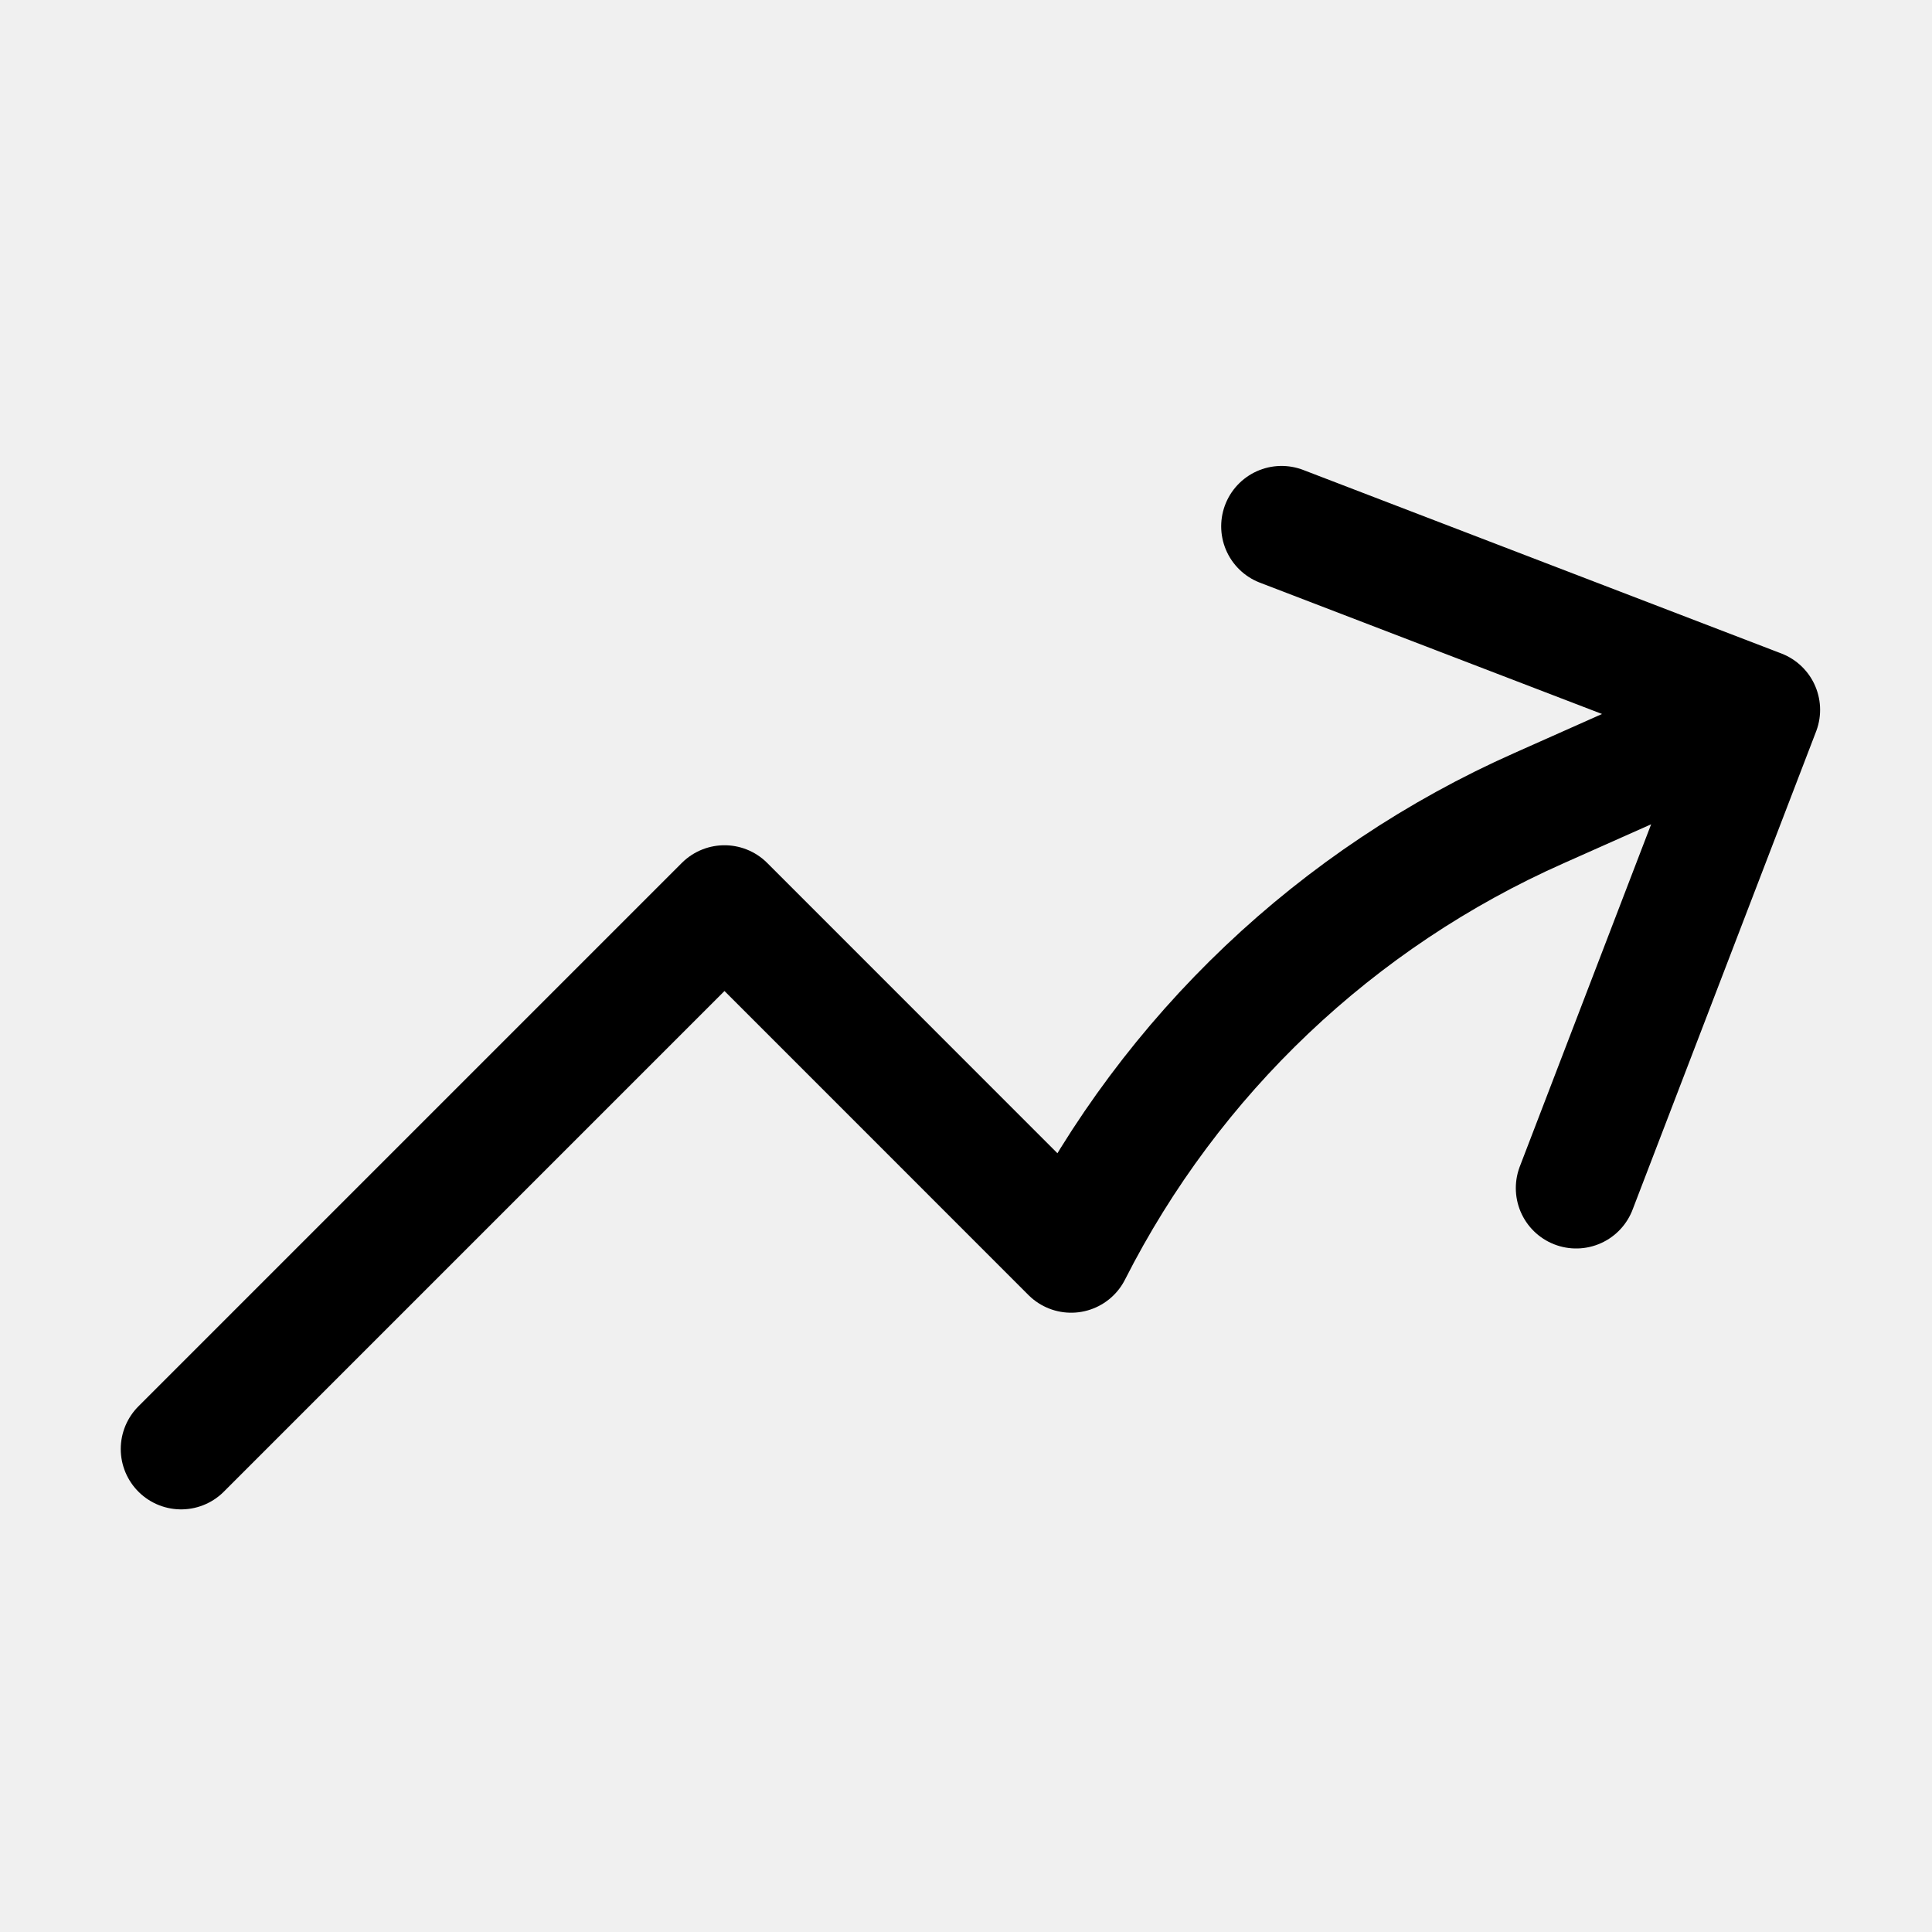
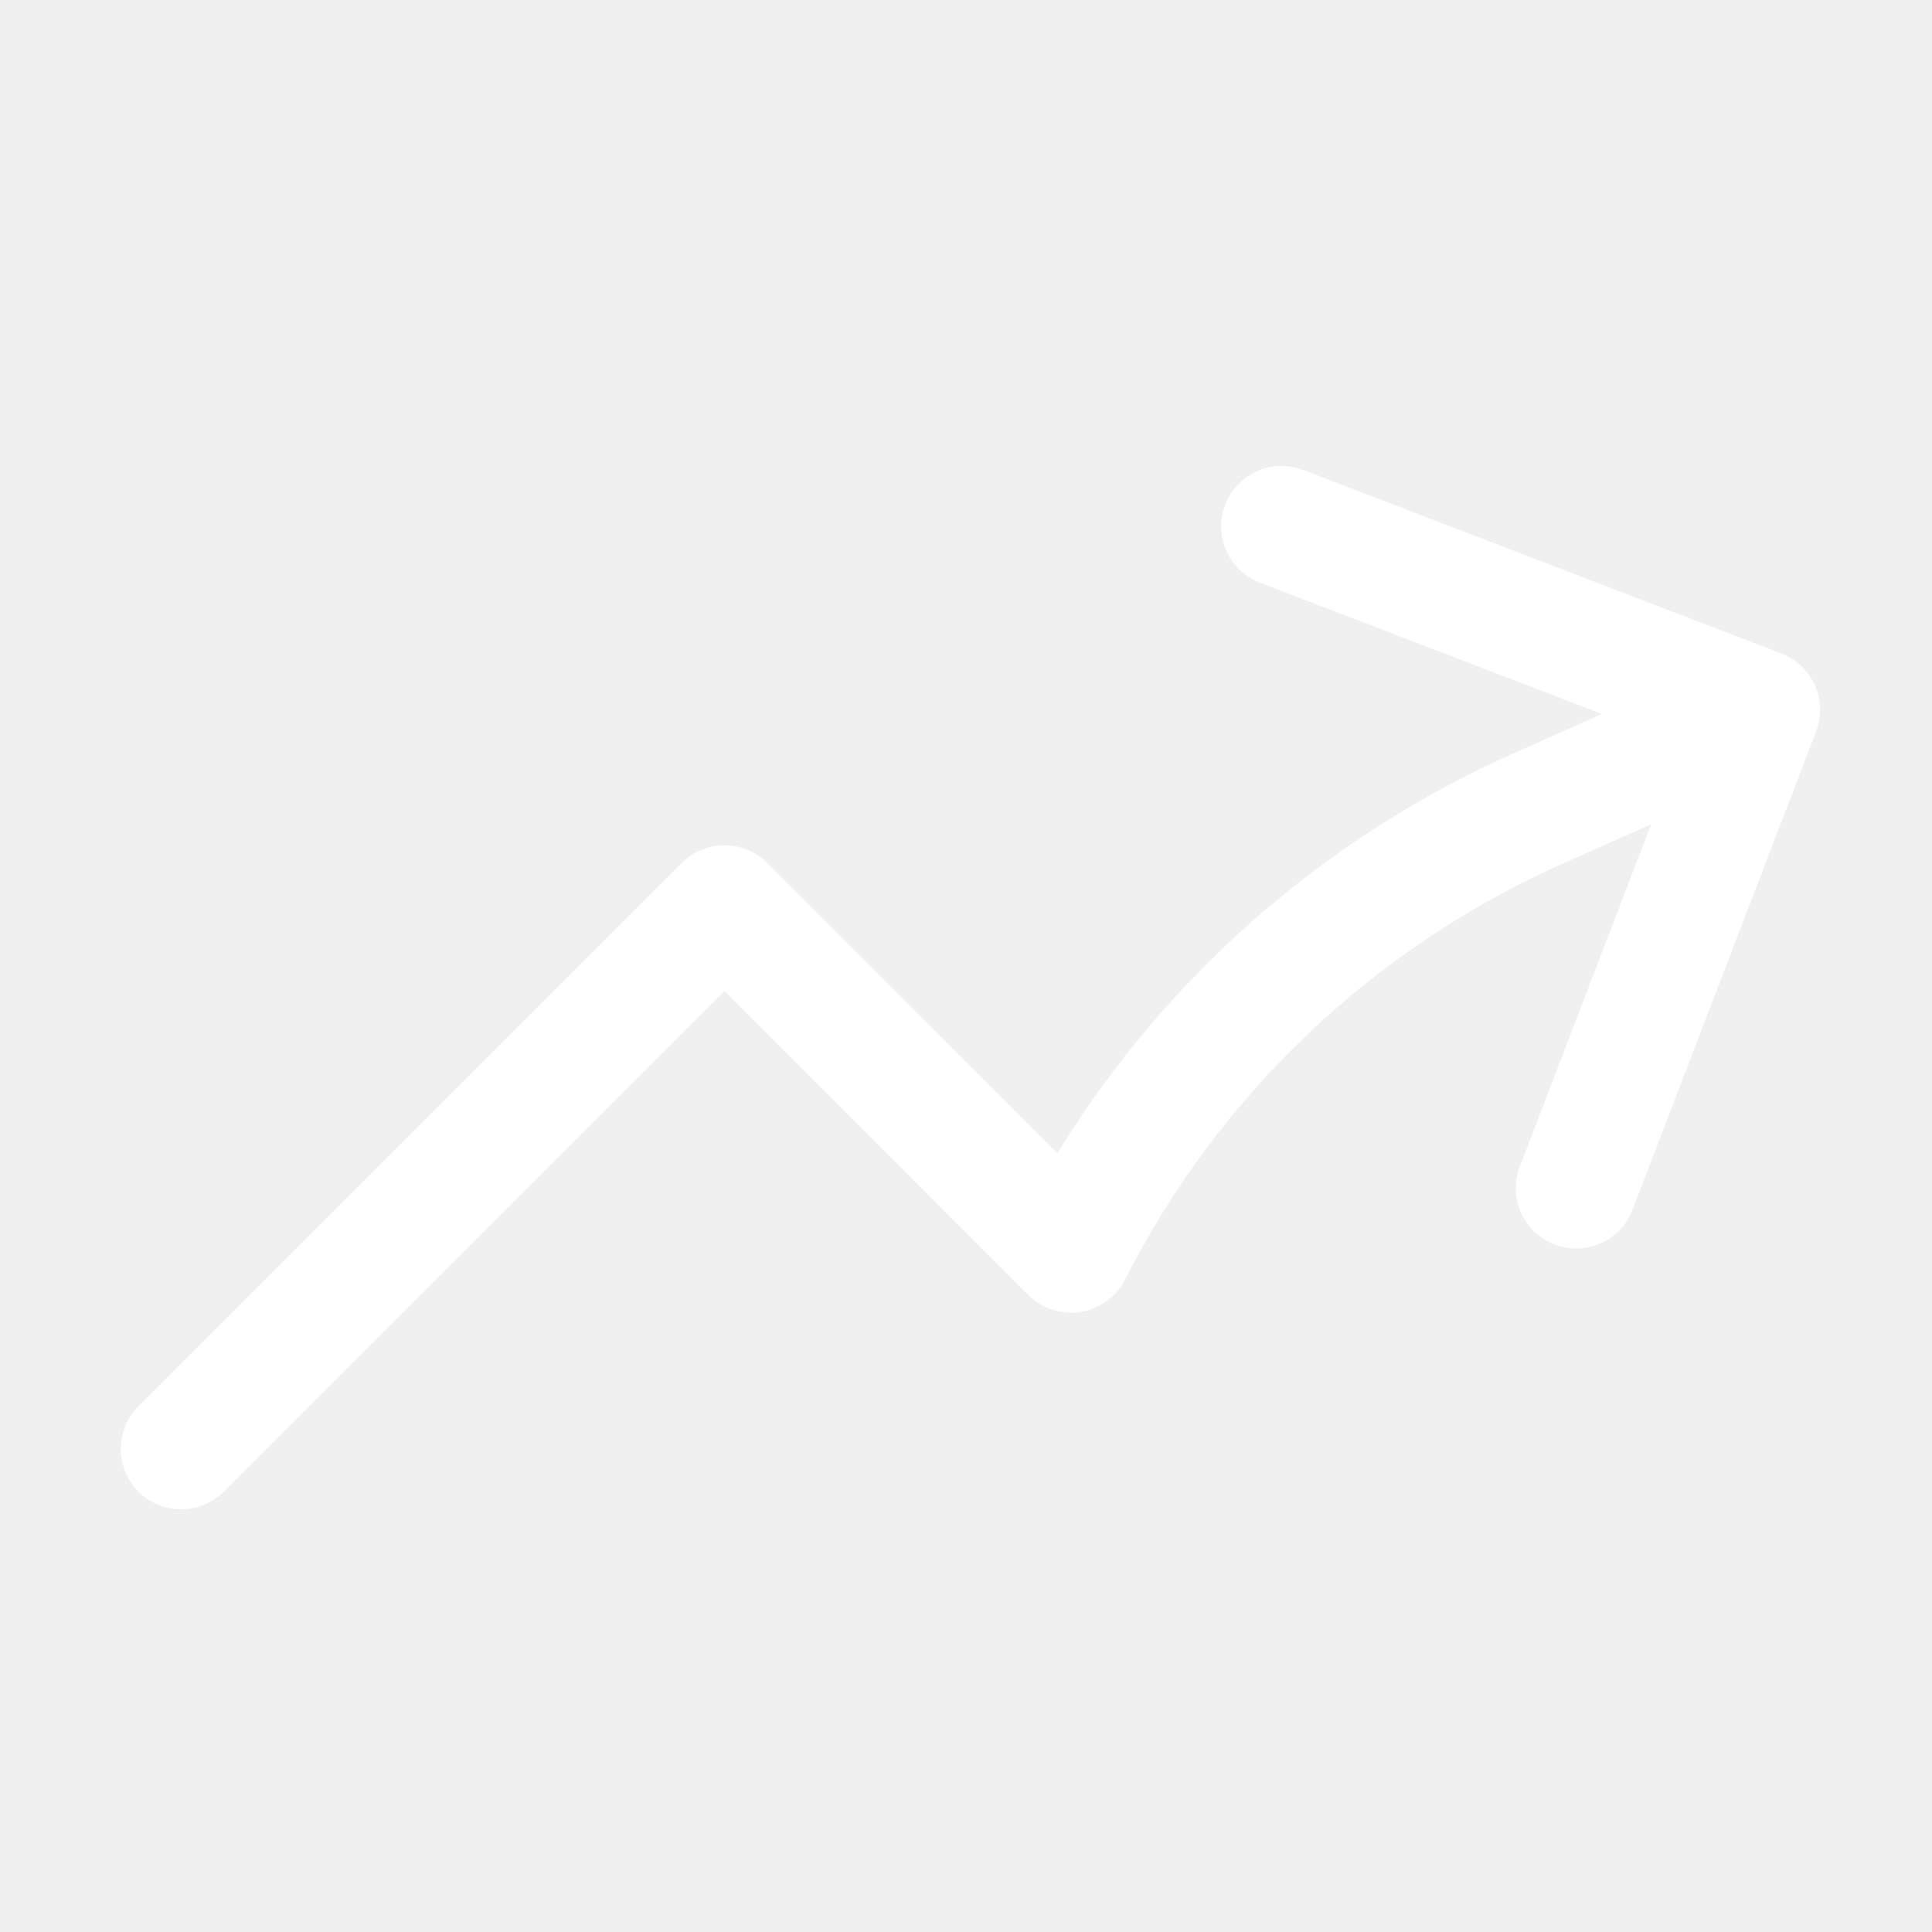
<svg xmlns="http://www.w3.org/2000/svg" fill="none" viewBox="0 0 24 24" stroke-width="1.5" stroke="currentColor" class="w-6 h-6">
-   <path stroke-linecap="round" stroke-linejoin="round" d="M2.25 18L9 11.25l4.306 4.307a11.95 11.95 0 015.814-5.519l2.74-1.22m0 0l-5.94-2.28m5.94 2.28l-2.28 5.941" />
+   <path stroke-linecap="round" stroke="white" stroke-linejoin="round" d="M2.25 18L9 11.25l4.306 4.307a11.95 11.95 0 015.814-5.519l2.74-1.22m0 0l-5.94-2.28m5.94 2.28l-2.28 5.941" />
</svg>
